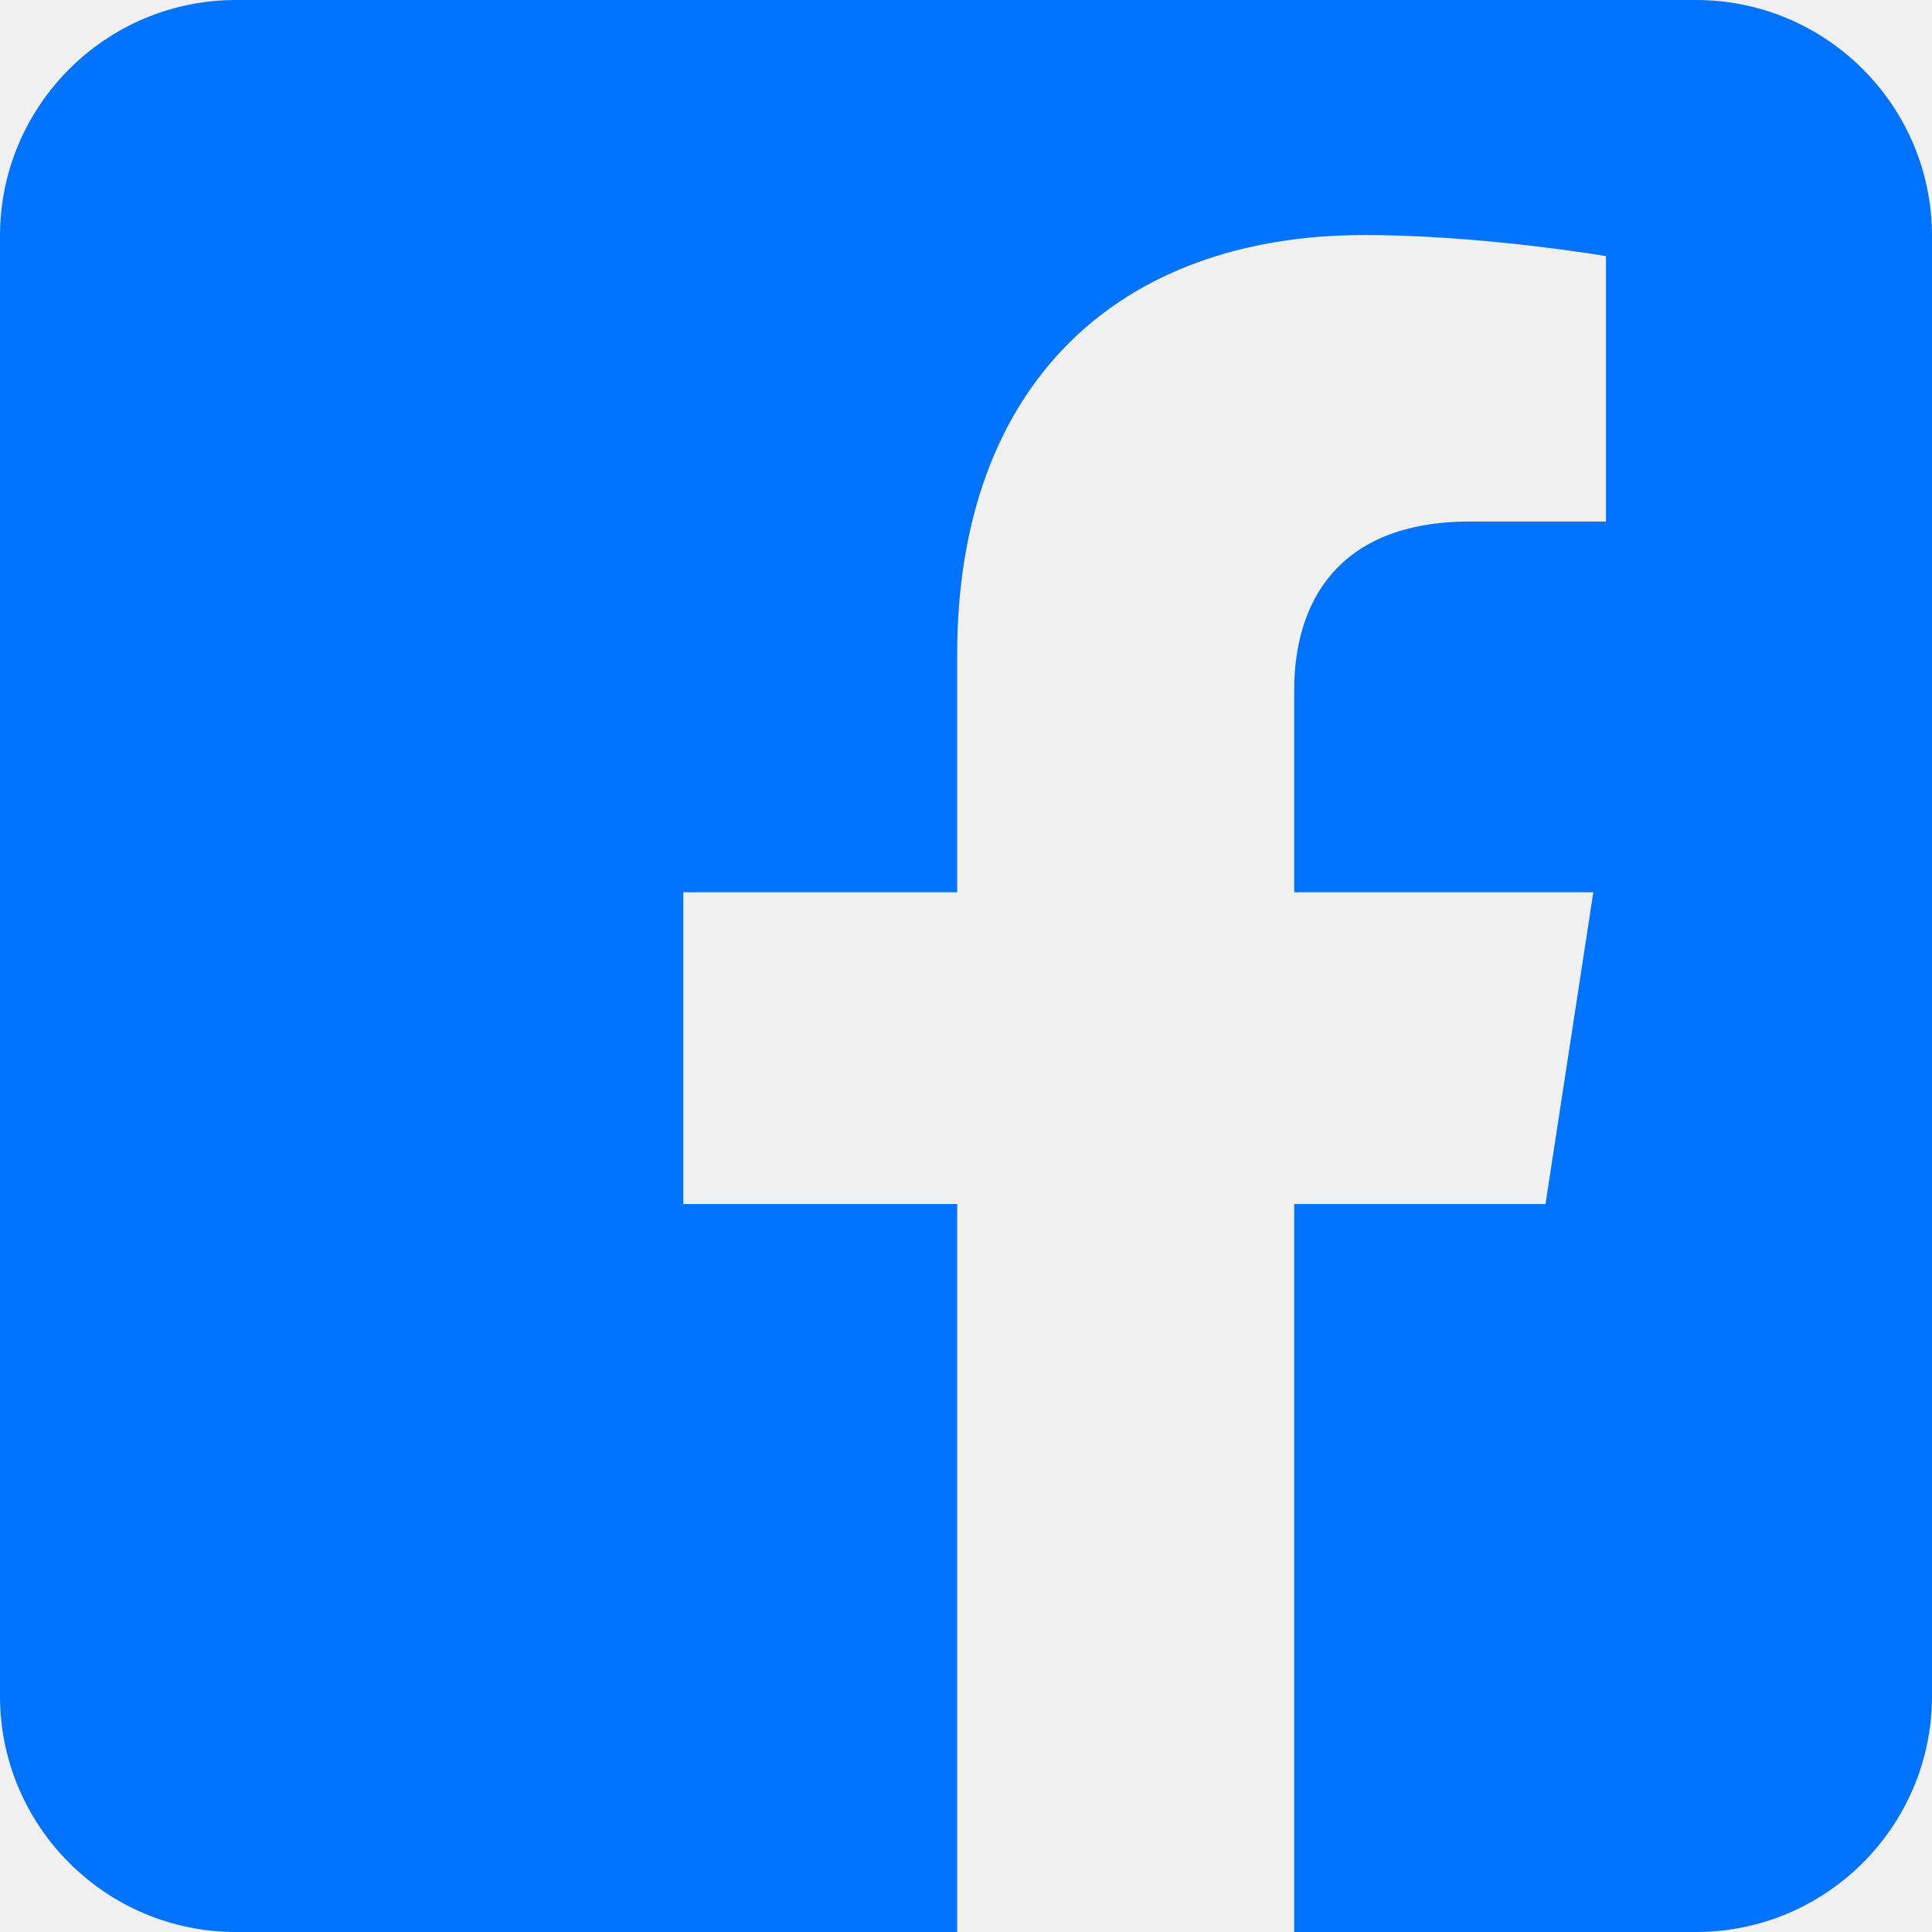
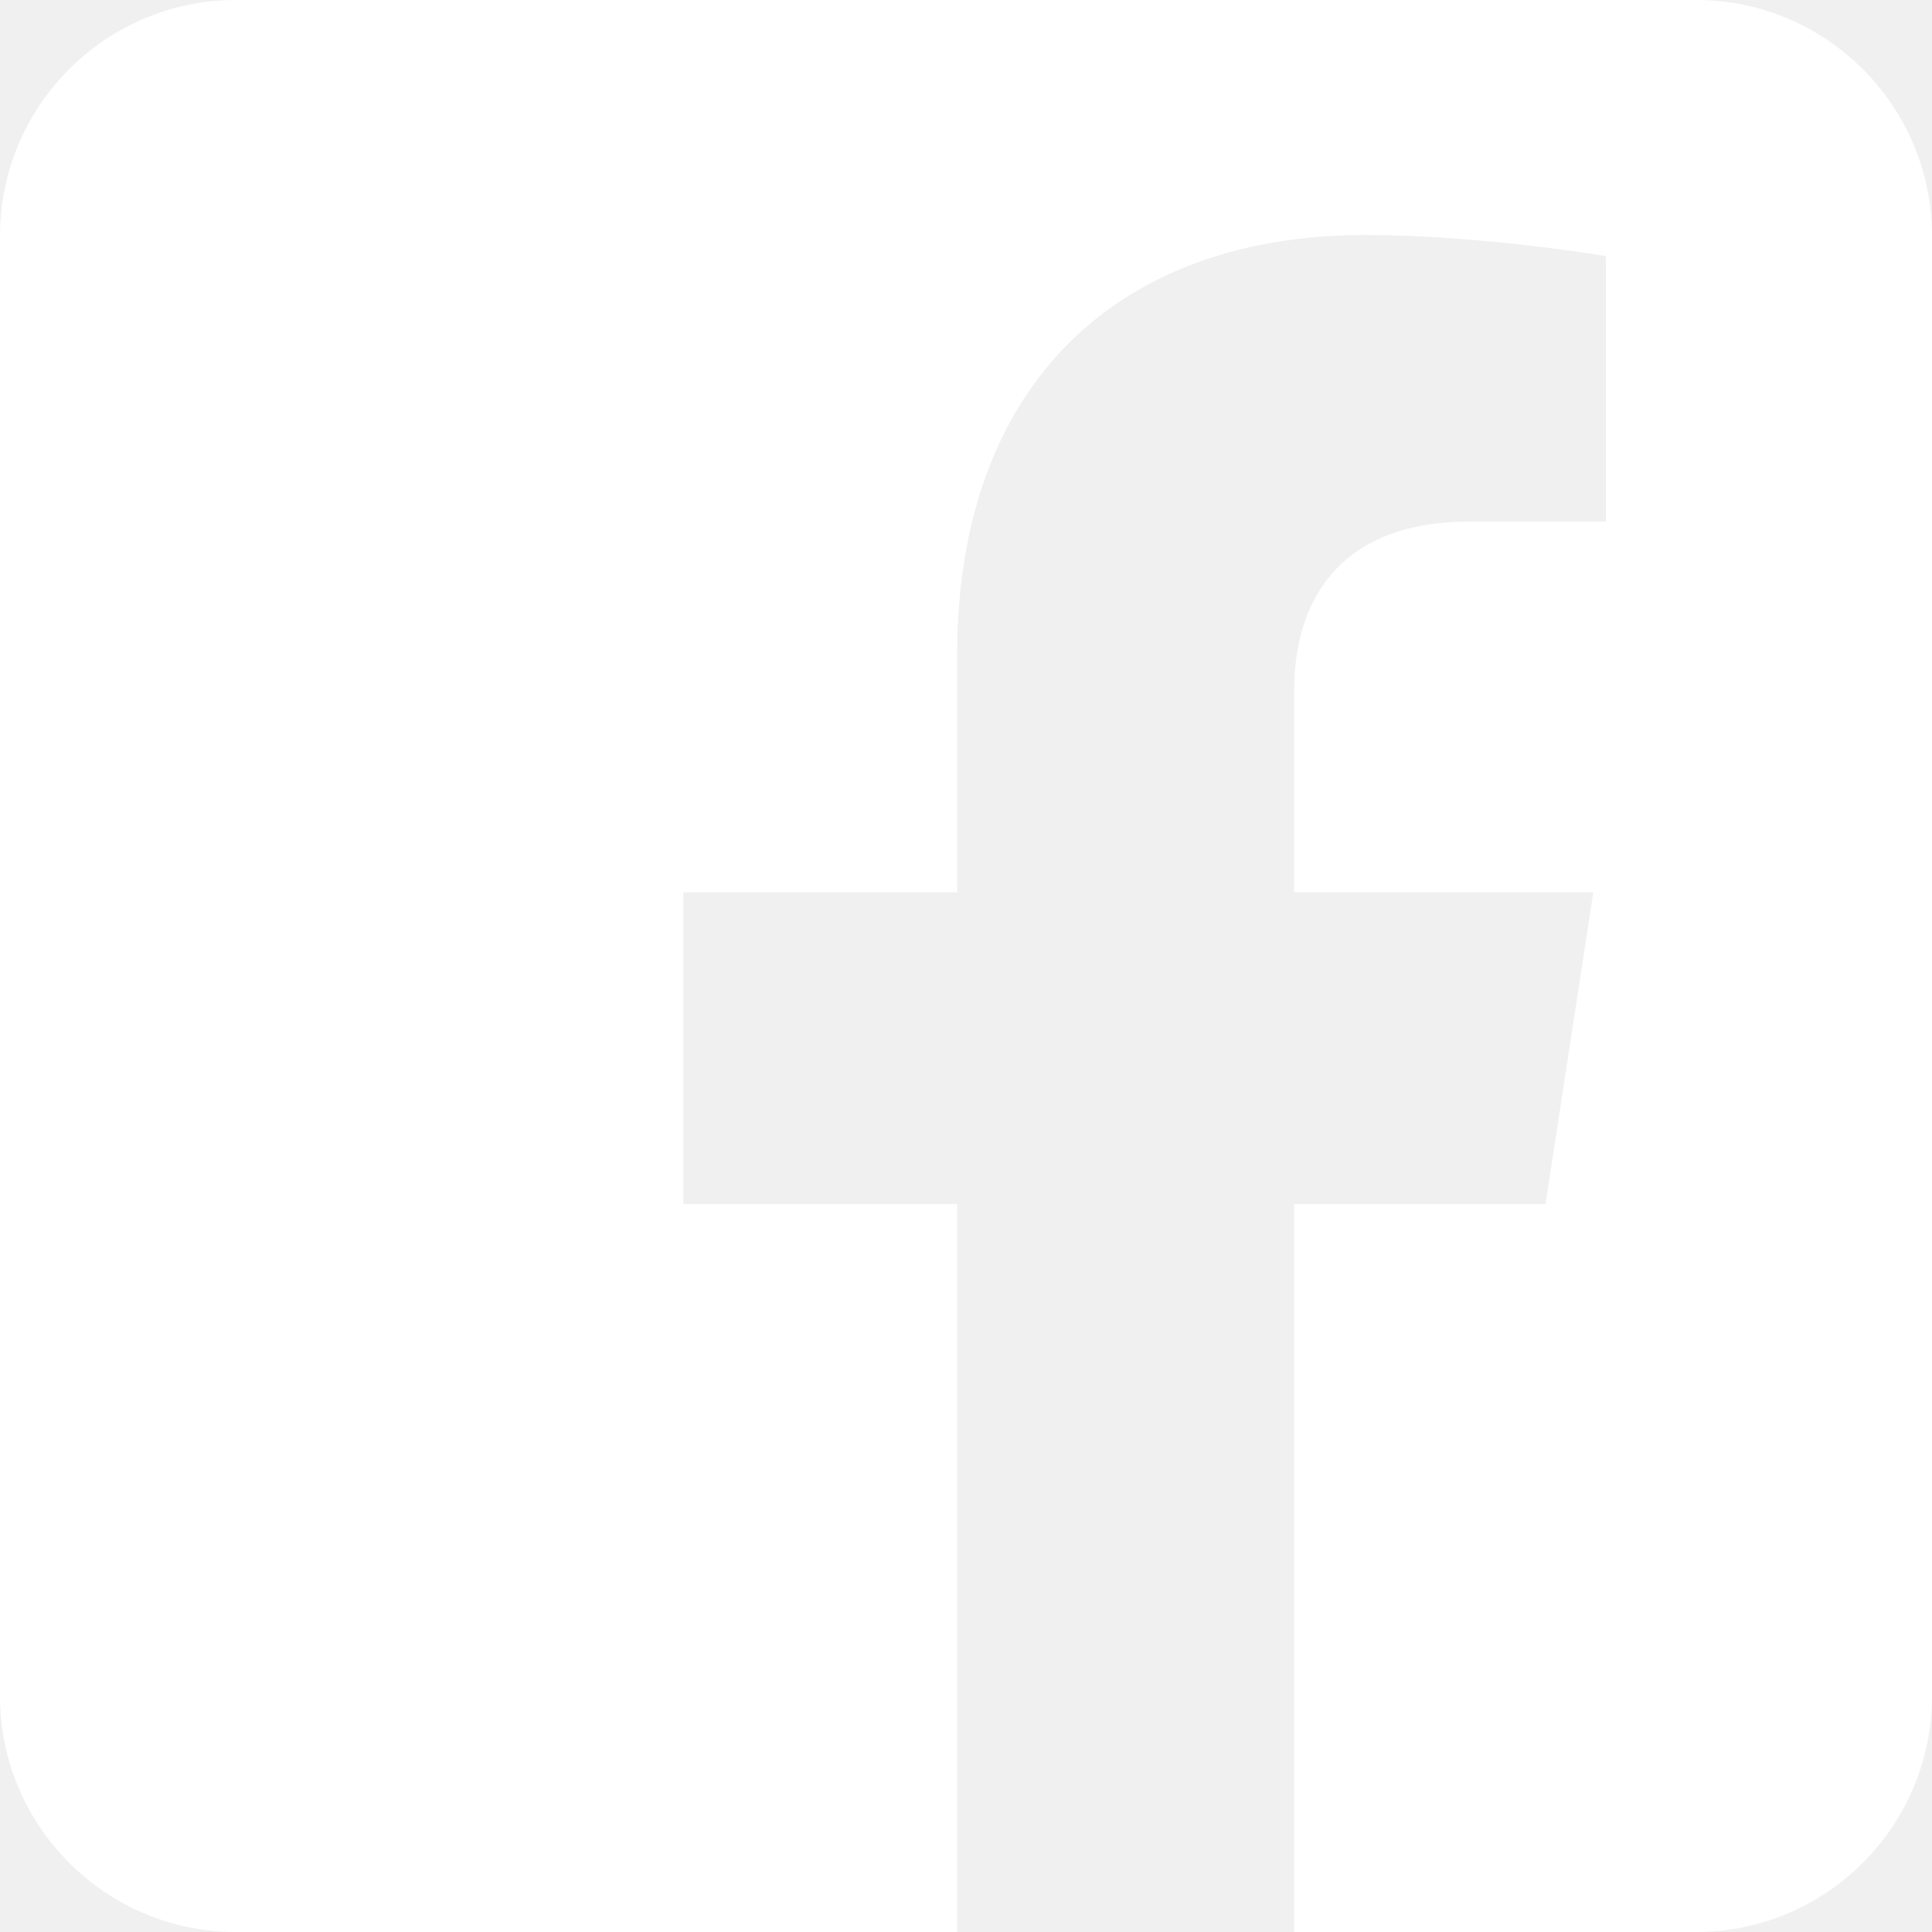
<svg xmlns="http://www.w3.org/2000/svg" viewBox="0 0 512 512" xml:space="preserve" fill-rule="evenodd" clip-rule="evenodd" stroke-linejoin="round" stroke-miterlimit="2">
-   <path d="M449.446 0C483.971 0 512 28.03 512 62.554v386.892C512 483.97 483.97 512 449.446 512H342.978V319.085h66.6l12.672-82.621h-79.272v-53.617c0-22.603 11.073-44.636 46.58-44.636H425.6v-70.34s-32.71-5.582-63.982-5.582c-65.288 0-107.96 39.569-107.96 111.204v62.971h-72.573v82.621h72.573V512H62.554C28.03 512 0 483.97 0 449.446V62.554C0 28.03 28.029 0 62.554 0h386.892z" fill="#0073fd" class="fill-000000" />
+   <path d="M449.446 0C483.971 0 512 28.03 512 62.554v386.892C512 483.97 483.97 512 449.446 512H342.978V319.085h66.6l12.672-82.621h-79.272v-53.617c0-22.603 11.073-44.636 46.58-44.636H425.6v-70.34s-32.71-5.582-63.982-5.582c-65.288 0-107.96 39.569-107.96 111.204v62.971h-72.573v82.621h72.573V512H62.554C28.03 512 0 483.97 0 449.446V62.554C0 28.03 28.029 0 62.554 0h386.892z" fill="#fff" class="fill-000000" />
</svg>
